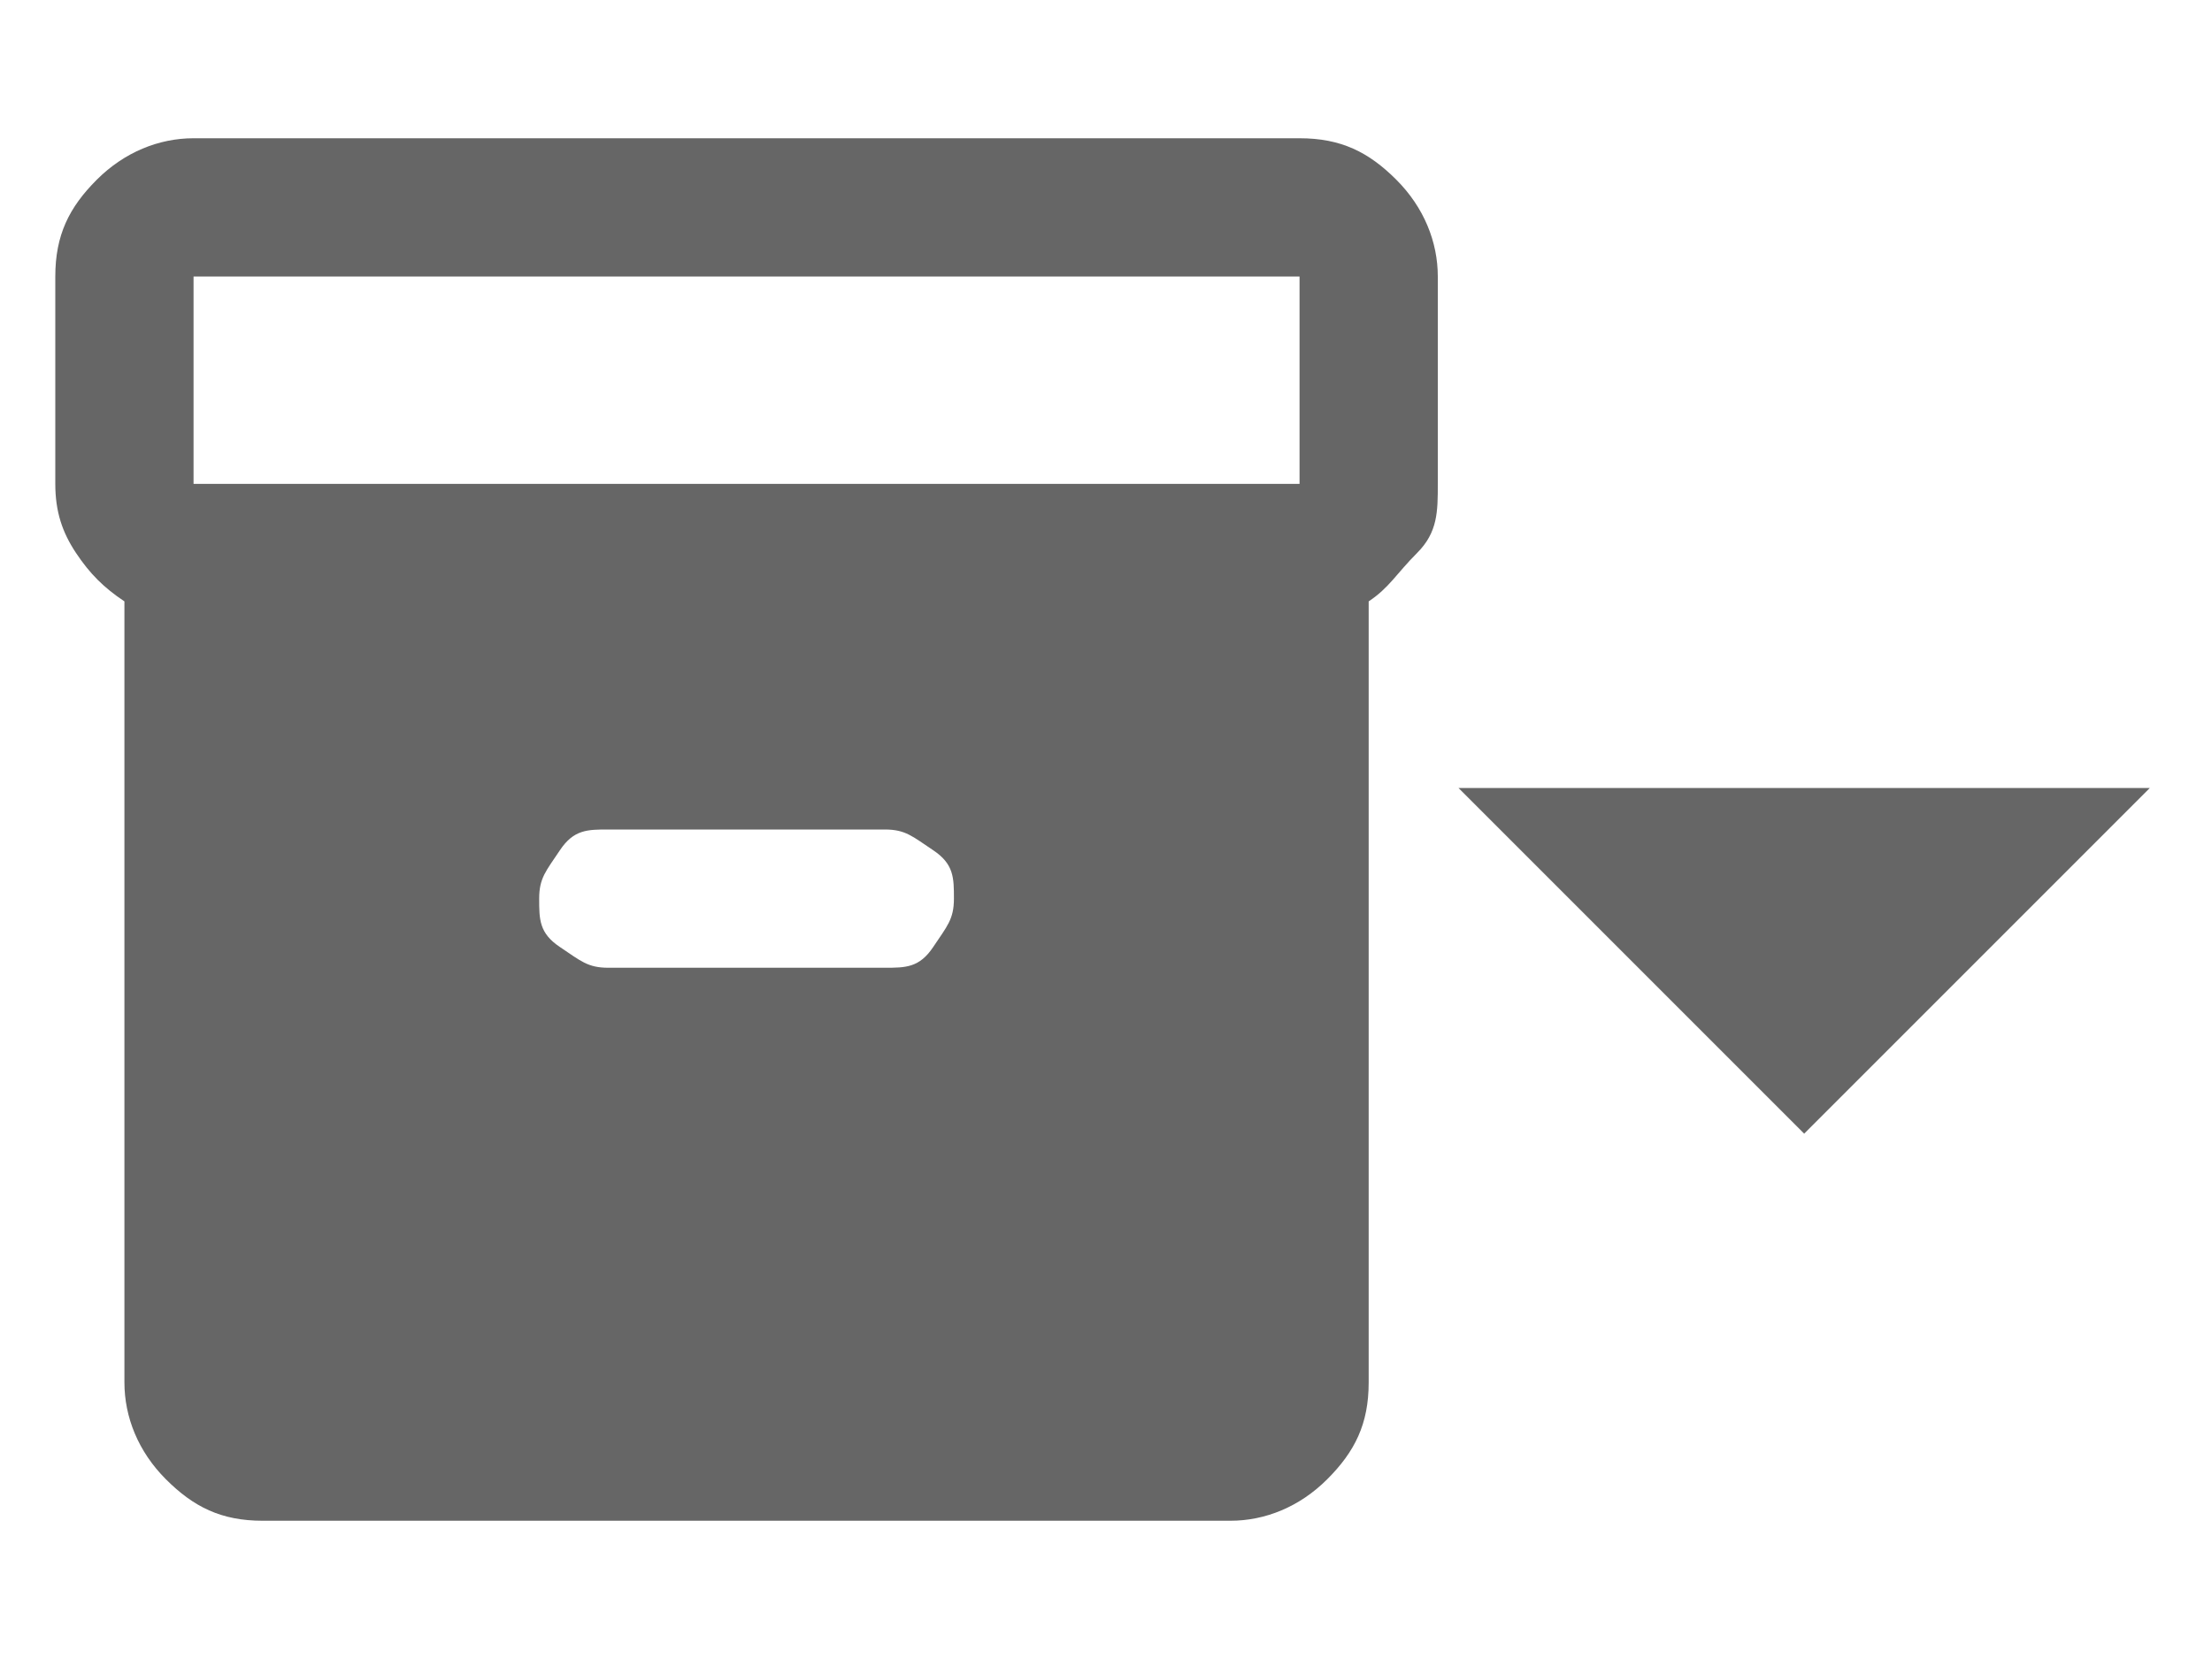
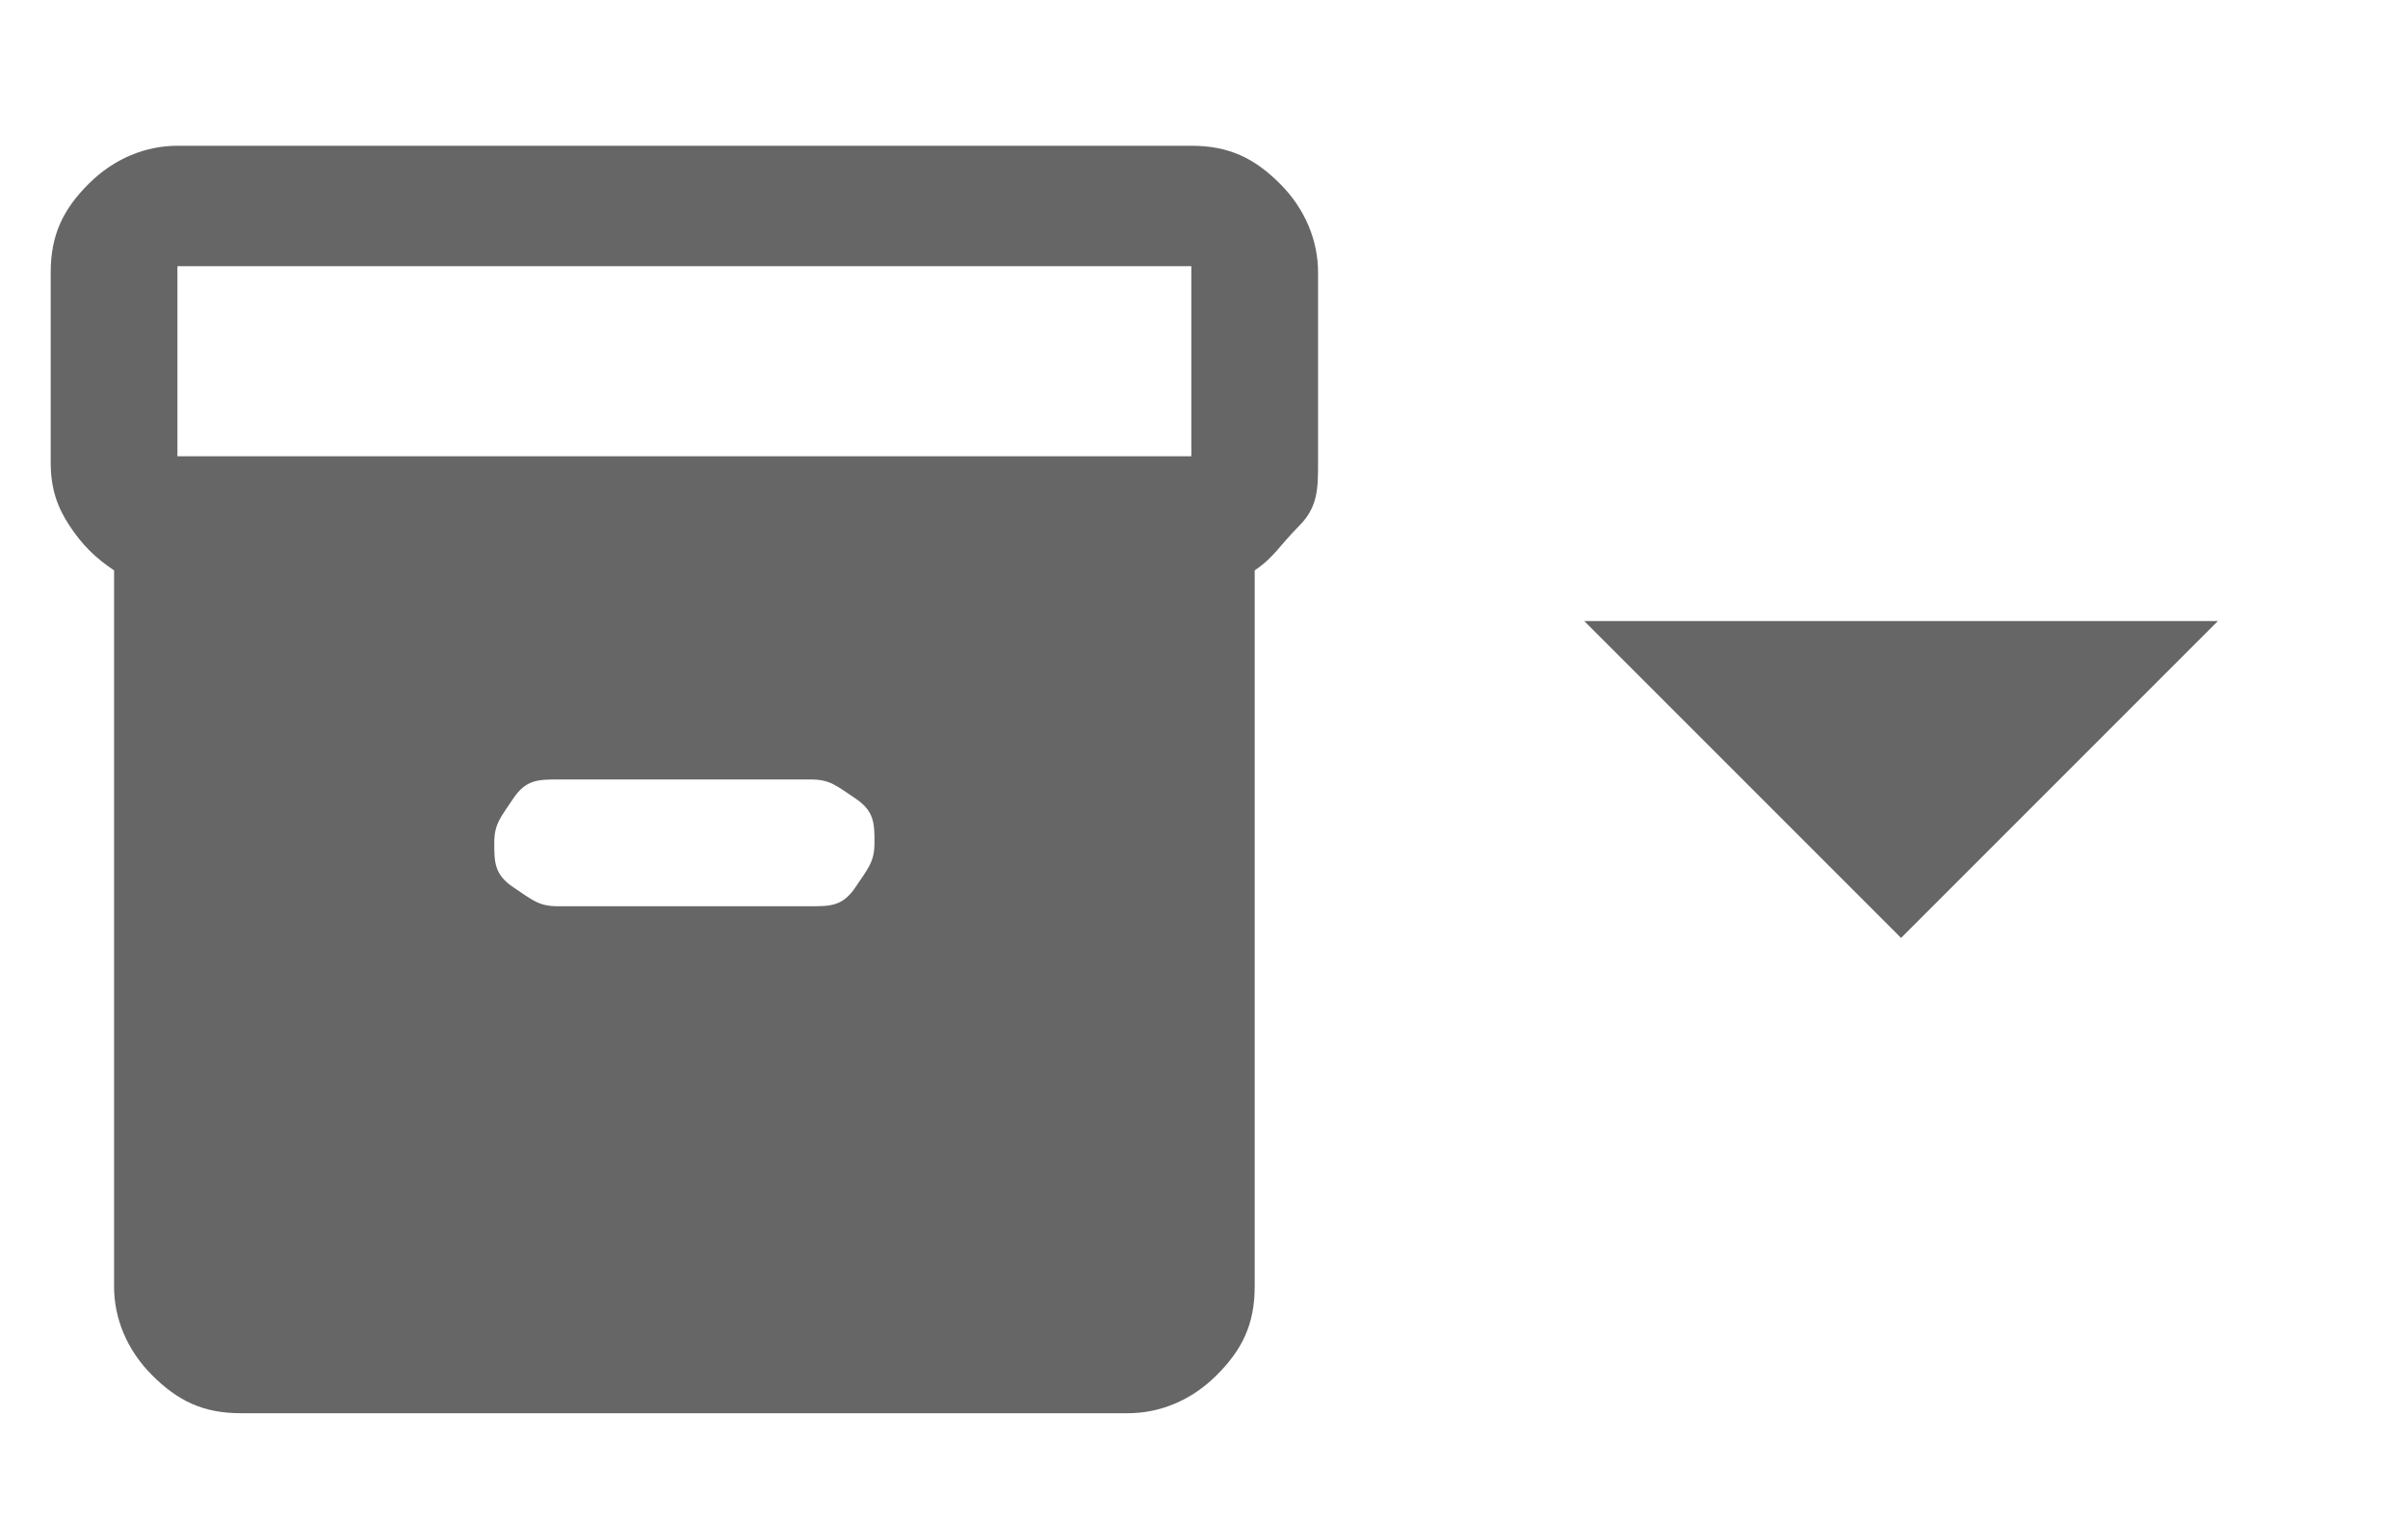
- <svg xmlns="http://www.w3.org/2000/svg" id="Capa_1" version="1.1" viewBox="0 0 32 24">
+ <svg xmlns="http://www.w3.org/2000/svg" id="Capa_1" version="1.1" viewBox="0 0 38 24">
  <defs>
    <style>
      .st0 {
        fill: #666;
      }
    </style>
  </defs>
-   <path class="st0" d="M3.8,22c-.6,0-1-.2-1.4-.6-.4-.4-.6-.9-.6-1.4v-11.3c-.3-.2-.5-.4-.7-.7s-.3-.6-.3-1v-3c0-.6.2-1,.6-1.4s.9-.6,1.4-.6h16c.6,0,1,.2,1.4.6s.6.9.6,1.4v3c0,.4,0,.7-.3,1s-.4.5-.7.7v11.3c0,.6-.2,1-.6,1.4s-.9.6-1.4.6H3.8ZM2.8,7h16v-3H2.8v3ZM8.8,14h4c.3,0,.5,0,.7-.3s.3-.4.3-.7,0-.5-.3-.7-.4-.3-.7-.3h-4c-.3,0-.5,0-.7.3s-.3.4-.3.7,0,.5.3.7.4.3.7.3Z" />
-   <path class="st0" d="M26.1,16.4l-5-5h10l-5,5Z" />
+   <path class="st0" d="M3.8,22.3c-.6,0-1-.2-1.4-.6-.4-.4-.6-.9-.6-1.4v-11.3c-.3-.2-.5-.4-.7-.7s-.3-.6-.3-1v-3c0-.6.2-1,.6-1.4s.9-.6,1.4-.6h16c.6,0,1,.2,1.4.6s.6.9.6,1.4v3c0,.4,0,.7-.3,1s-.4.5-.7.7v11.3c0,.6-.2,1-.6,1.4s-.9.6-1.4.6H3.8ZM2.8,7.2h16v-3H2.8v3ZM8.8,14.3h4c.3,0,.5,0,.7-.3s.3-.4.3-.7,0-.5-.3-.7-.4-.3-.7-.3h-4c-.3,0-.5,0-.7.3s-.3.4-.3.7,0,.5.3.7.4.3.7.3Z" />
+   <path class="st0" d="M30,14.8l-5-5h10s-5,5-5,5Z" />
</svg>
